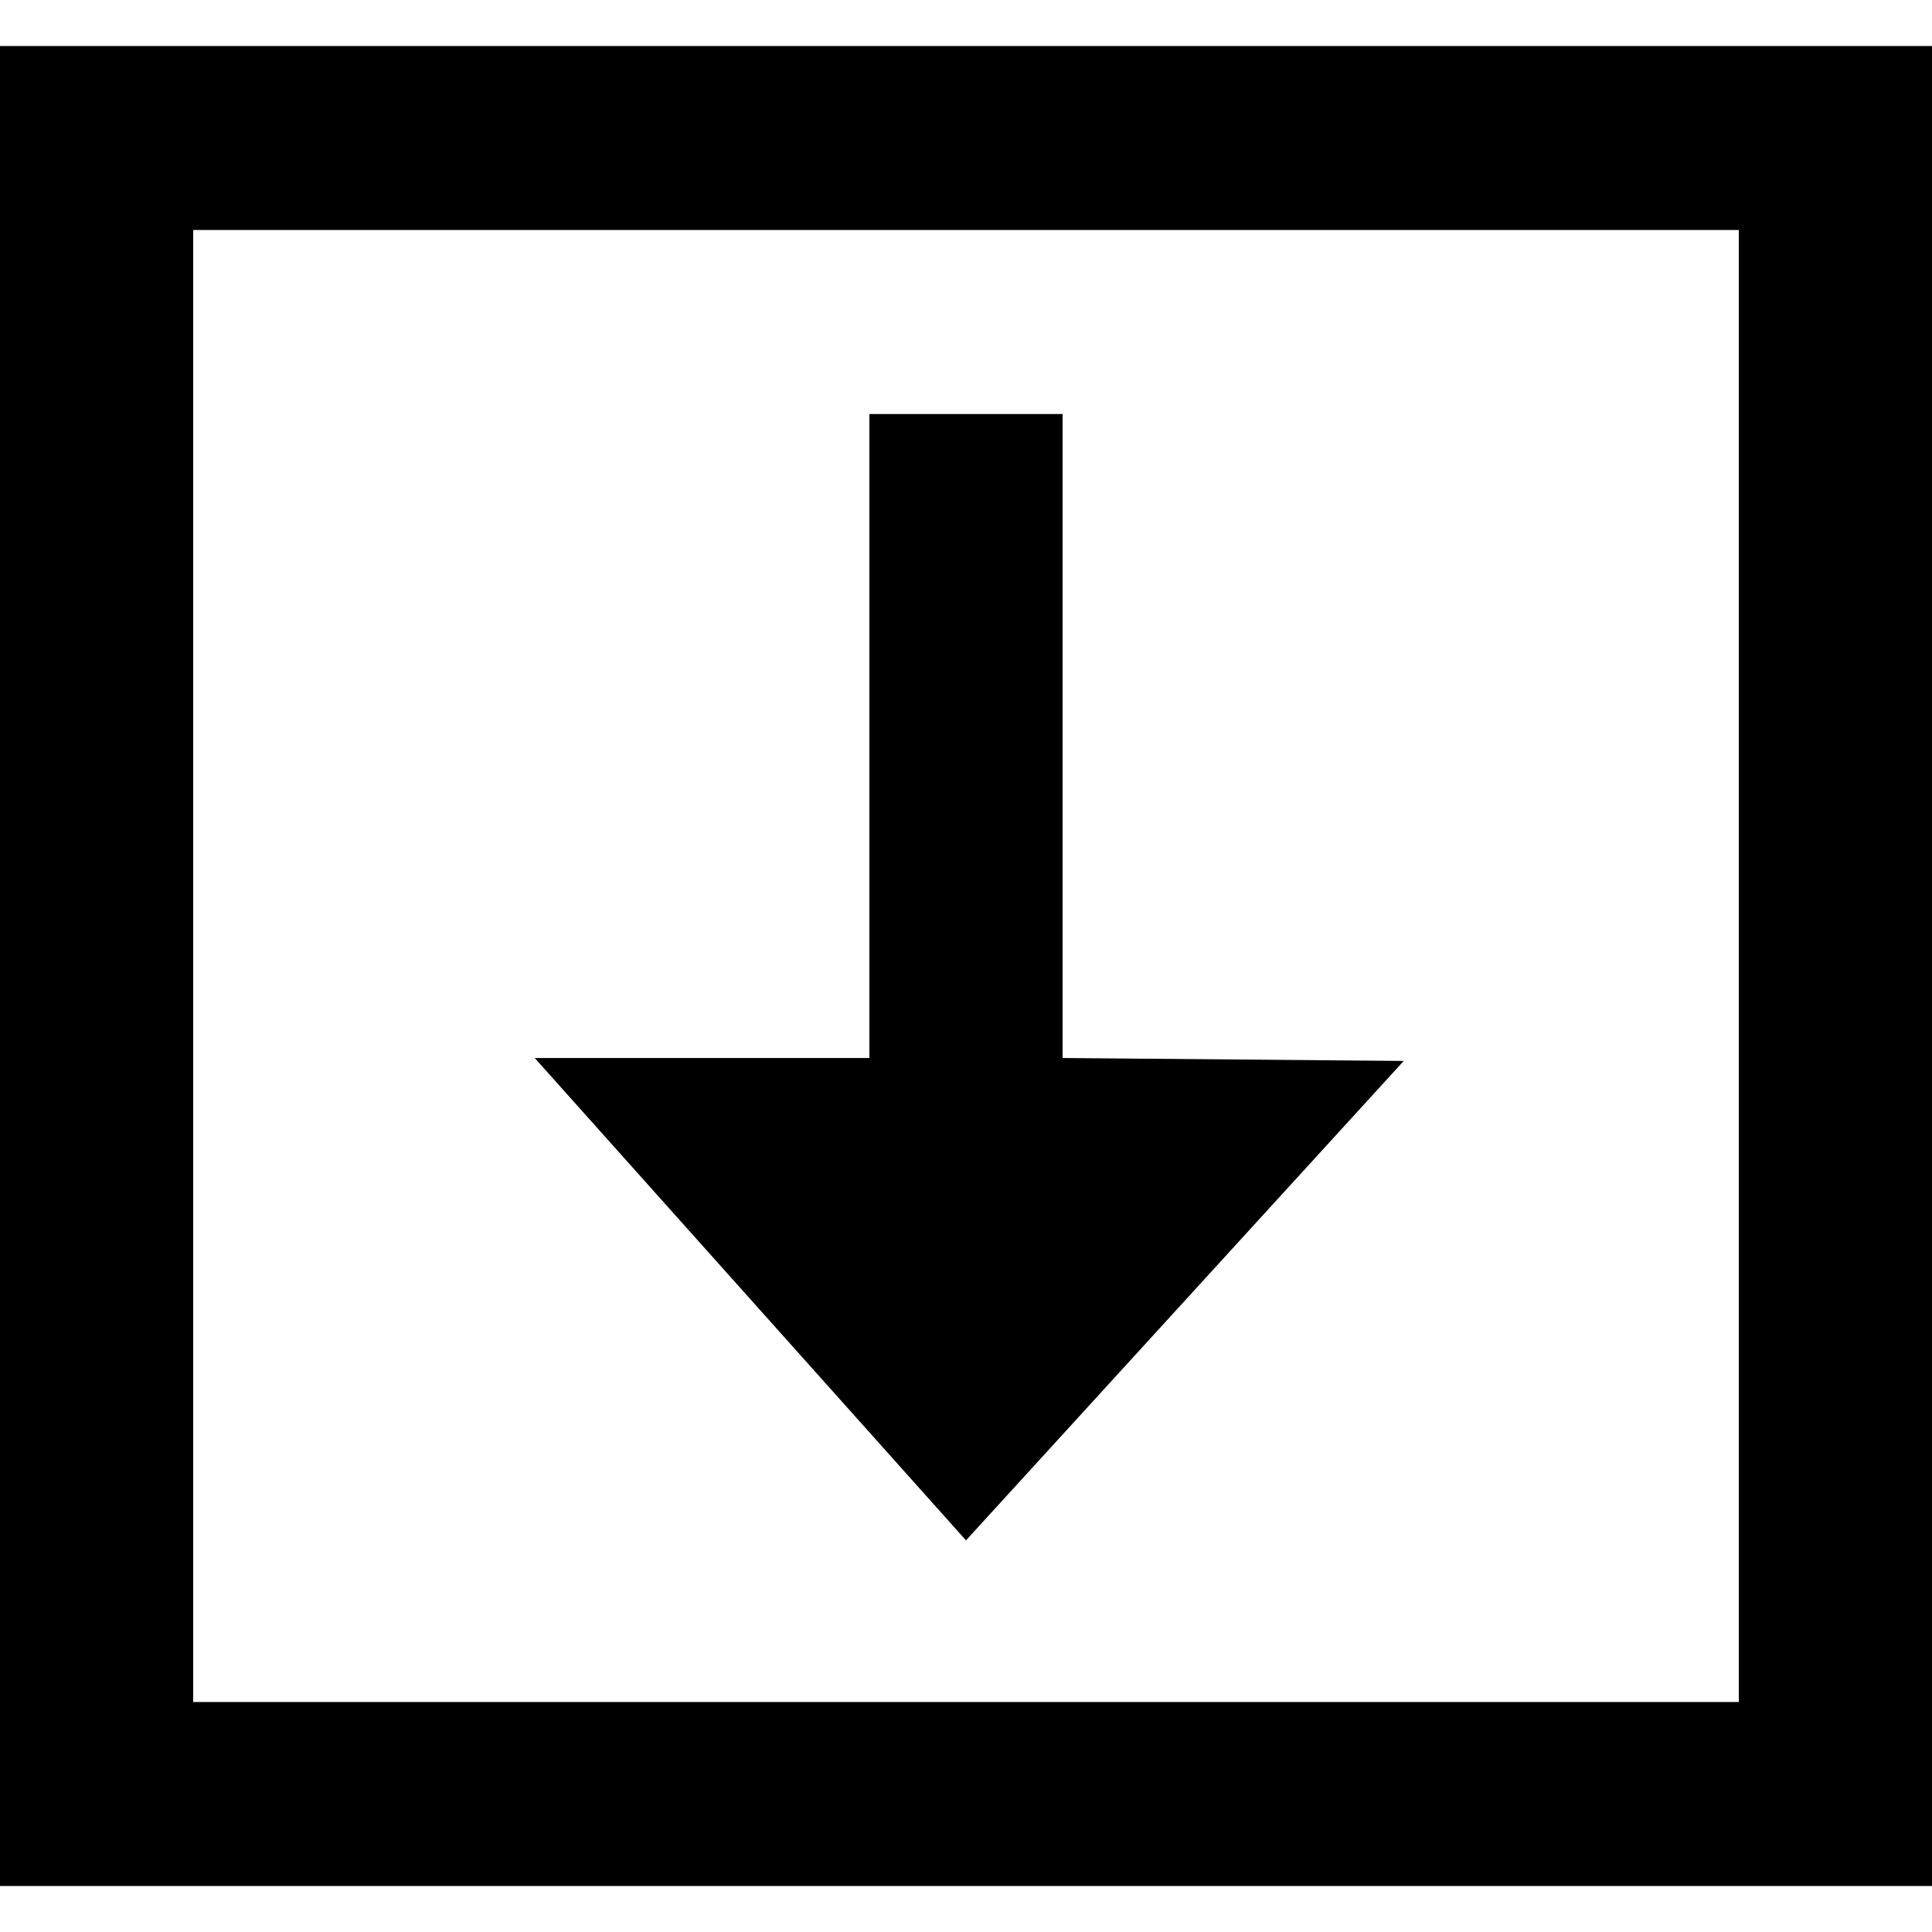
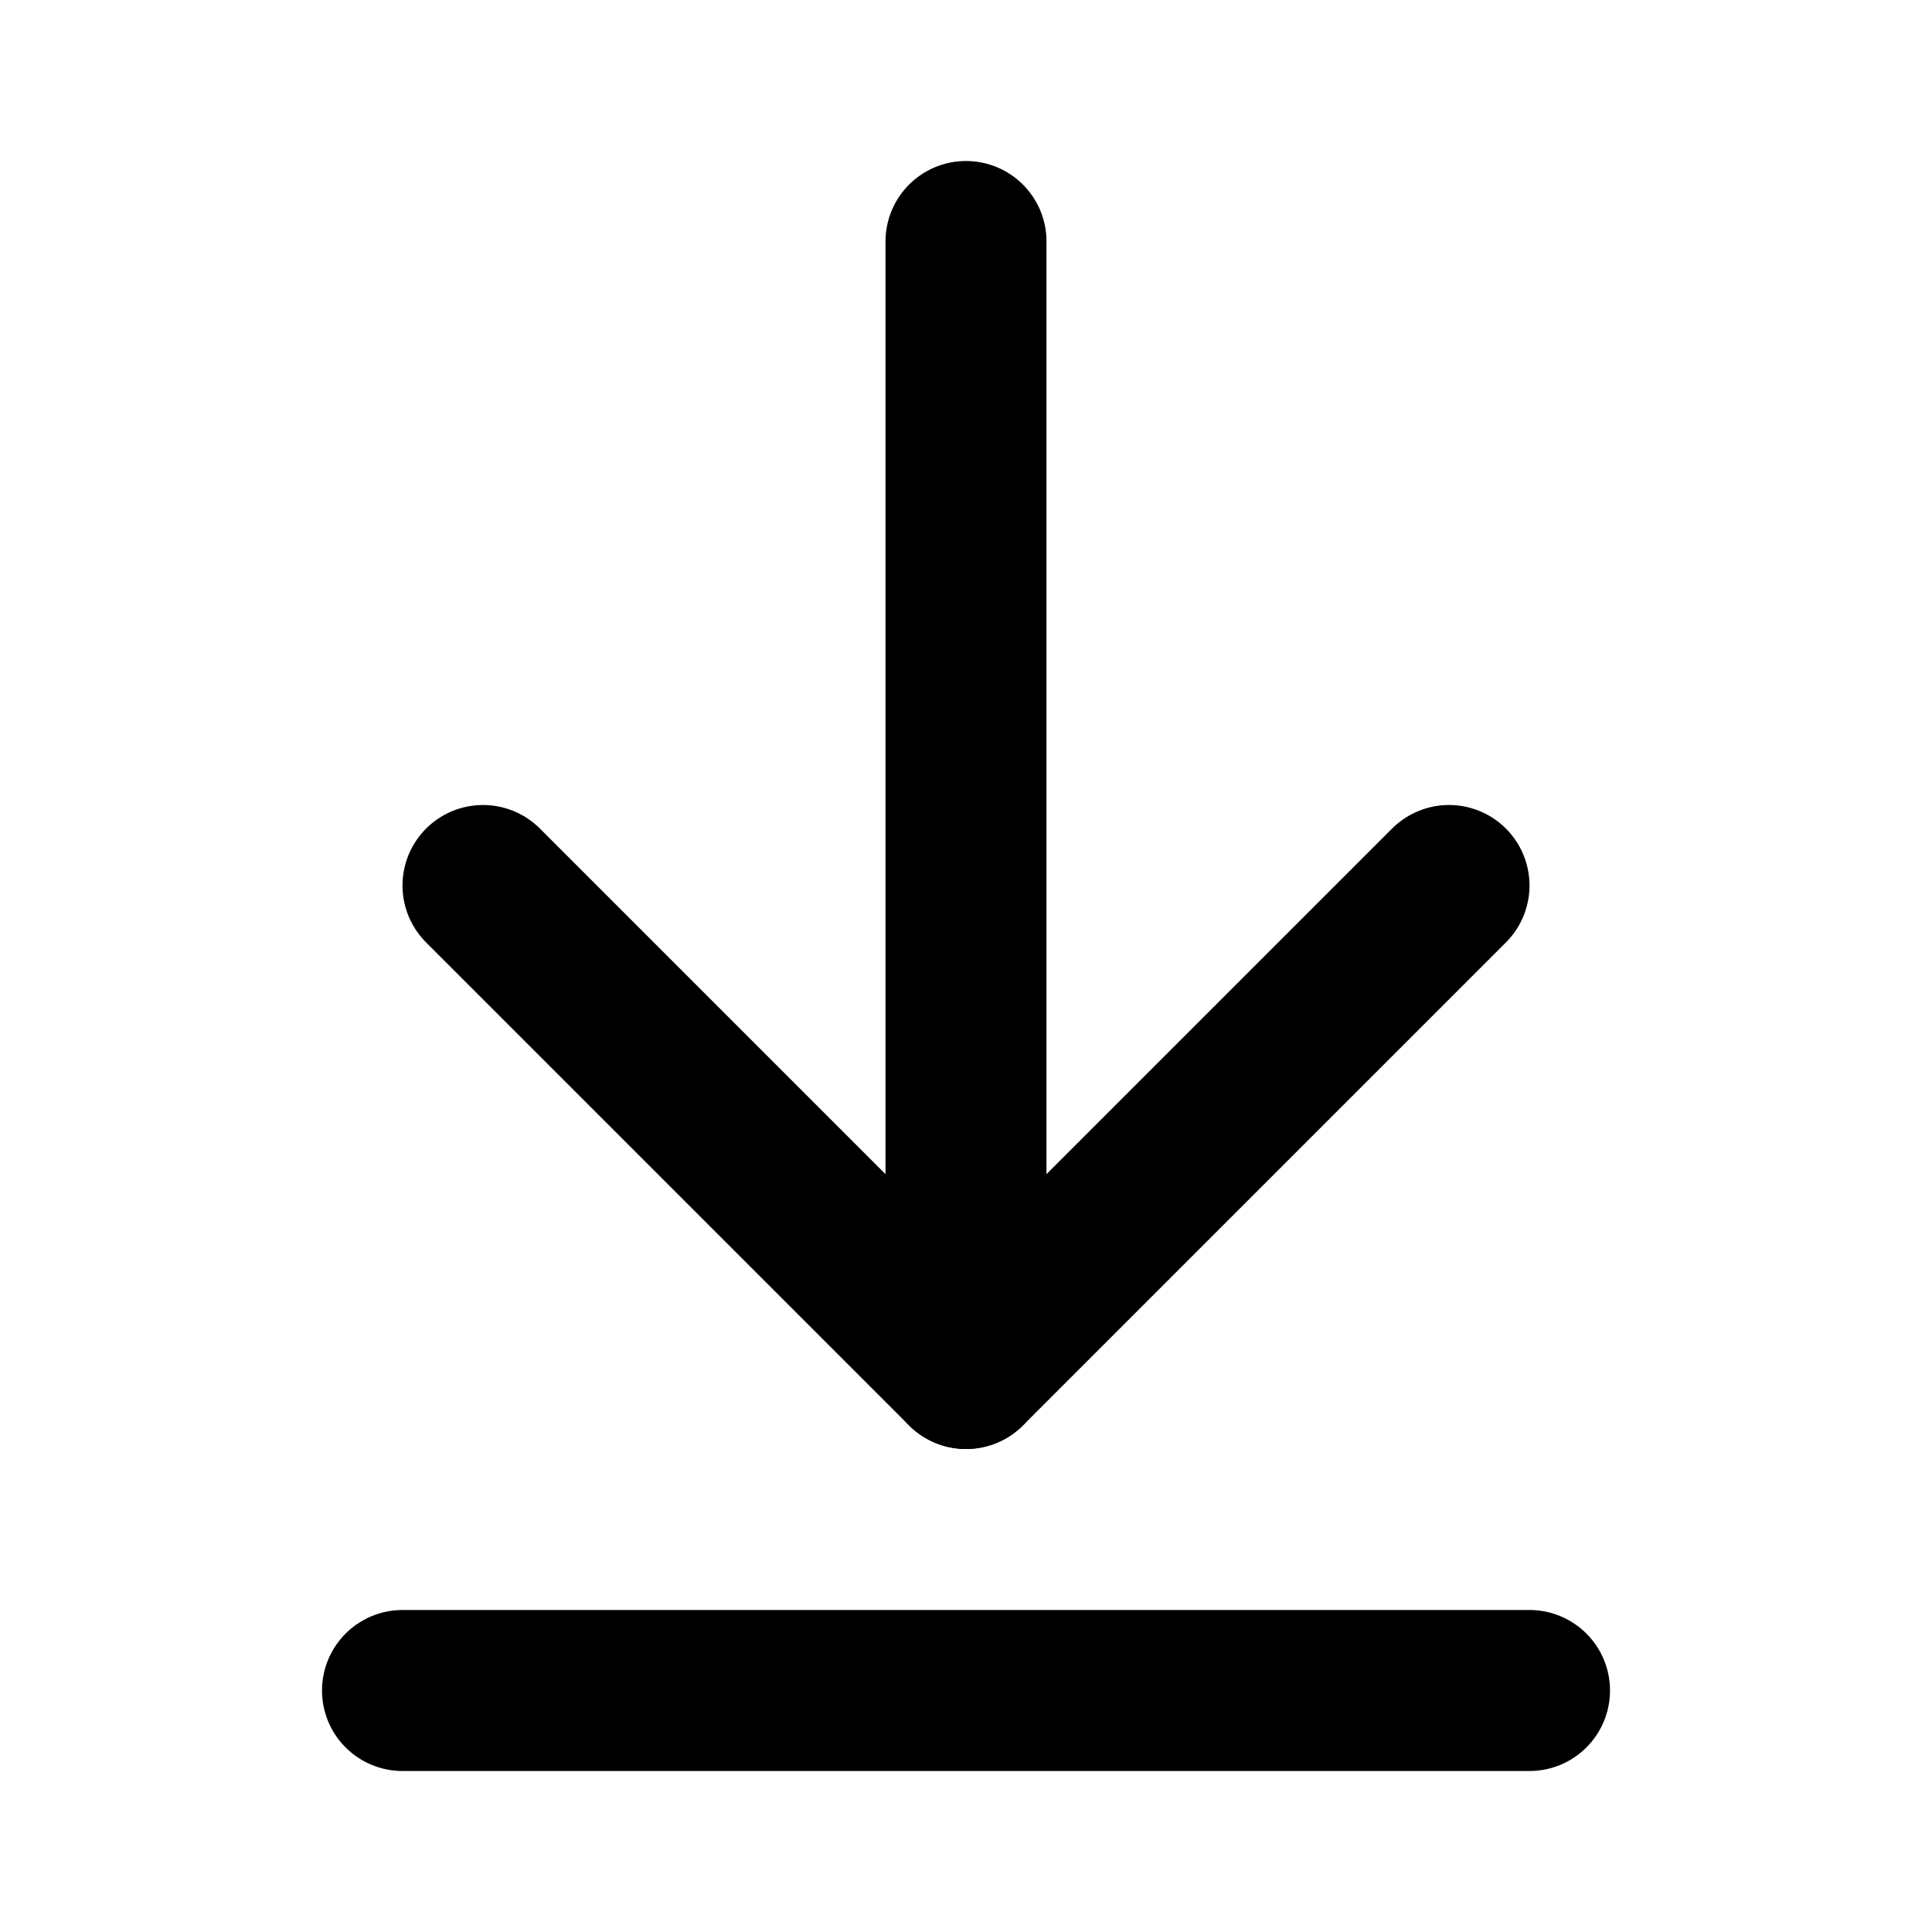
- <svg xmlns="http://www.w3.org/2000/svg" width="800px" height="800px" viewBox="0 -0.5 21 21" version="1.1">
-   <defs>
- 
- </defs>
-   <g id="Page-1" stroke="none" stroke-width="1" fill="none" fill-rule="evenodd">
-     <g id="Dribbble-Light-Preview" transform="translate(-139, -480)" fill="#000000">
-       <g id="icons" transform="translate(56, 160)">
-         <path d="M93.5,336.243 L88.812,331 L92.45,331 L92.45,324 L94.55,324 L94.55,331 L98.258,331.032 L93.5,336.243 Z M85.1,338 L101.9,338 L101.9,322 L85.1,322 L85.1,338 Z M83,340 L104,340 L104,320 L83,320 L83,340 Z" id="download-[#1458]">
- 
- </path>
-       </g>
-     </g>
-   </g>
+ <svg xmlns="http://www.w3.org/2000/svg" width="24" height="24" viewBox="0 0 24 24" fill="none" stroke="currentColor" stroke-width="2" stroke-linecap="round" stroke-linejoin="round" class="lucide lucide-arrow-down-to-line-icon lucide-arrow-down-to-line">
+   <path d="M12 17V3" />
+   <path d="m6 11 6 6 6-6" />
+   <path d="M19 21H5" />
</svg>
